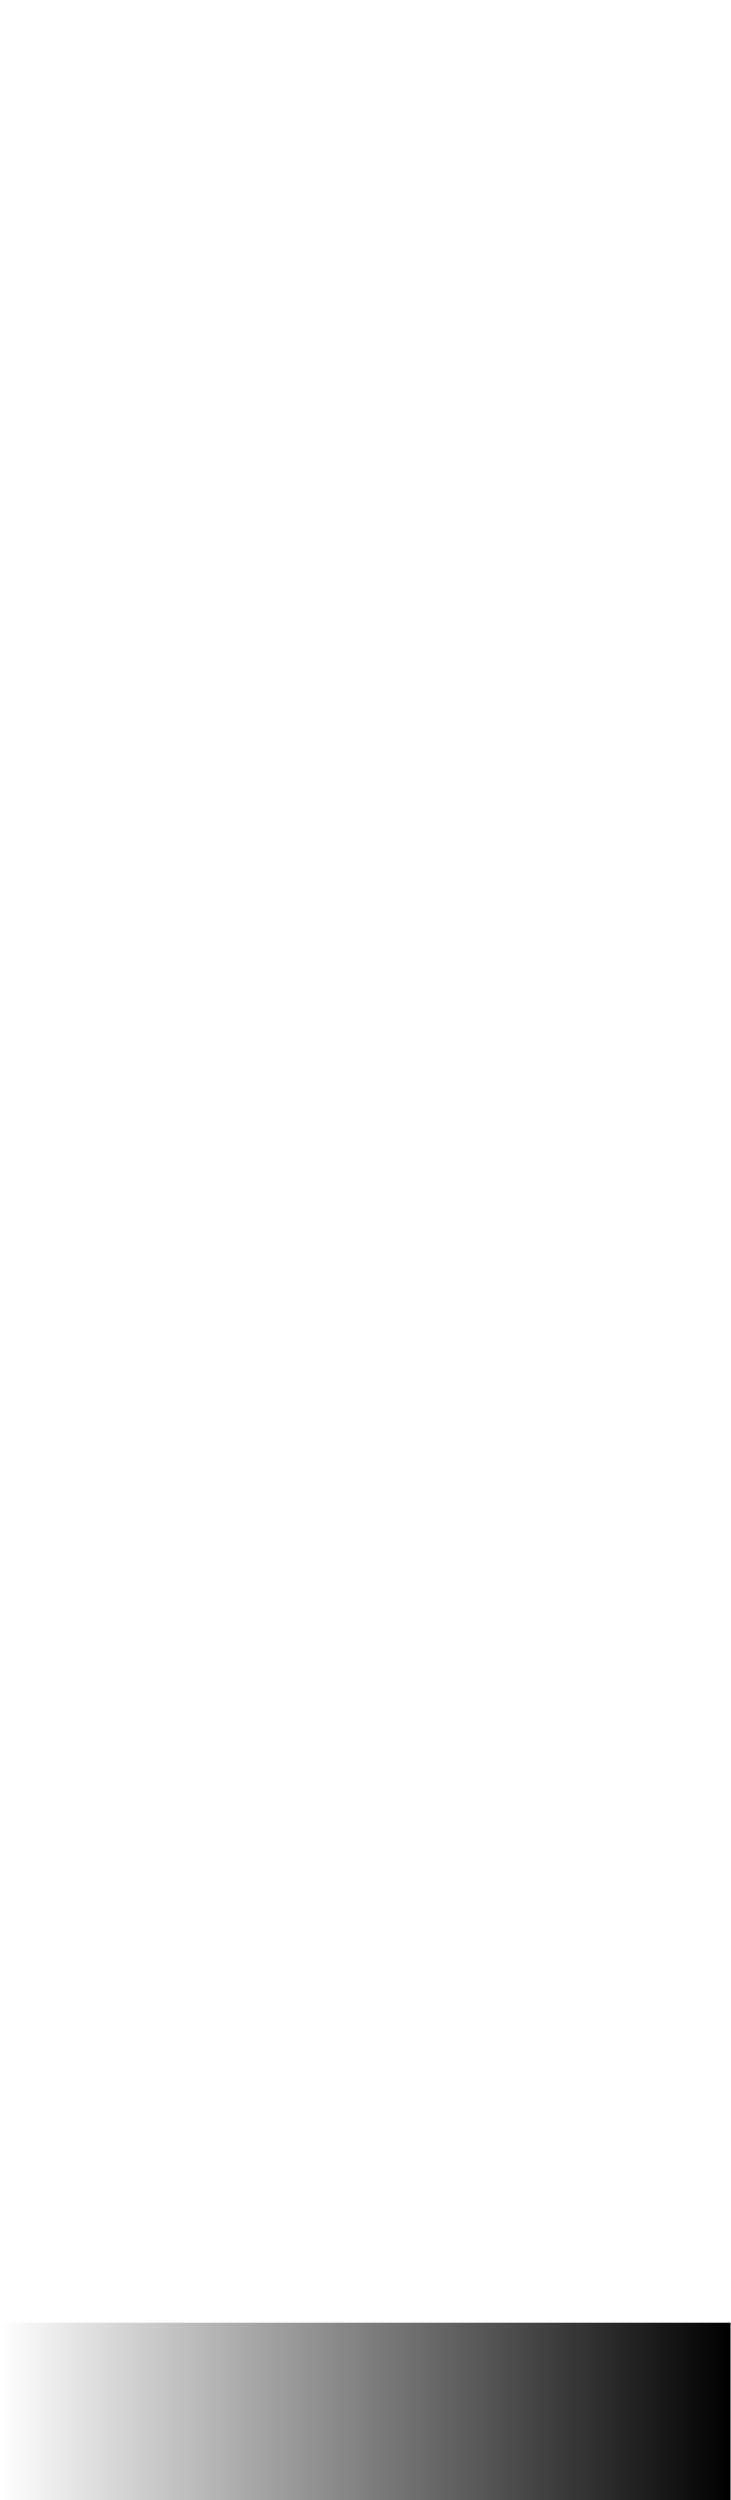
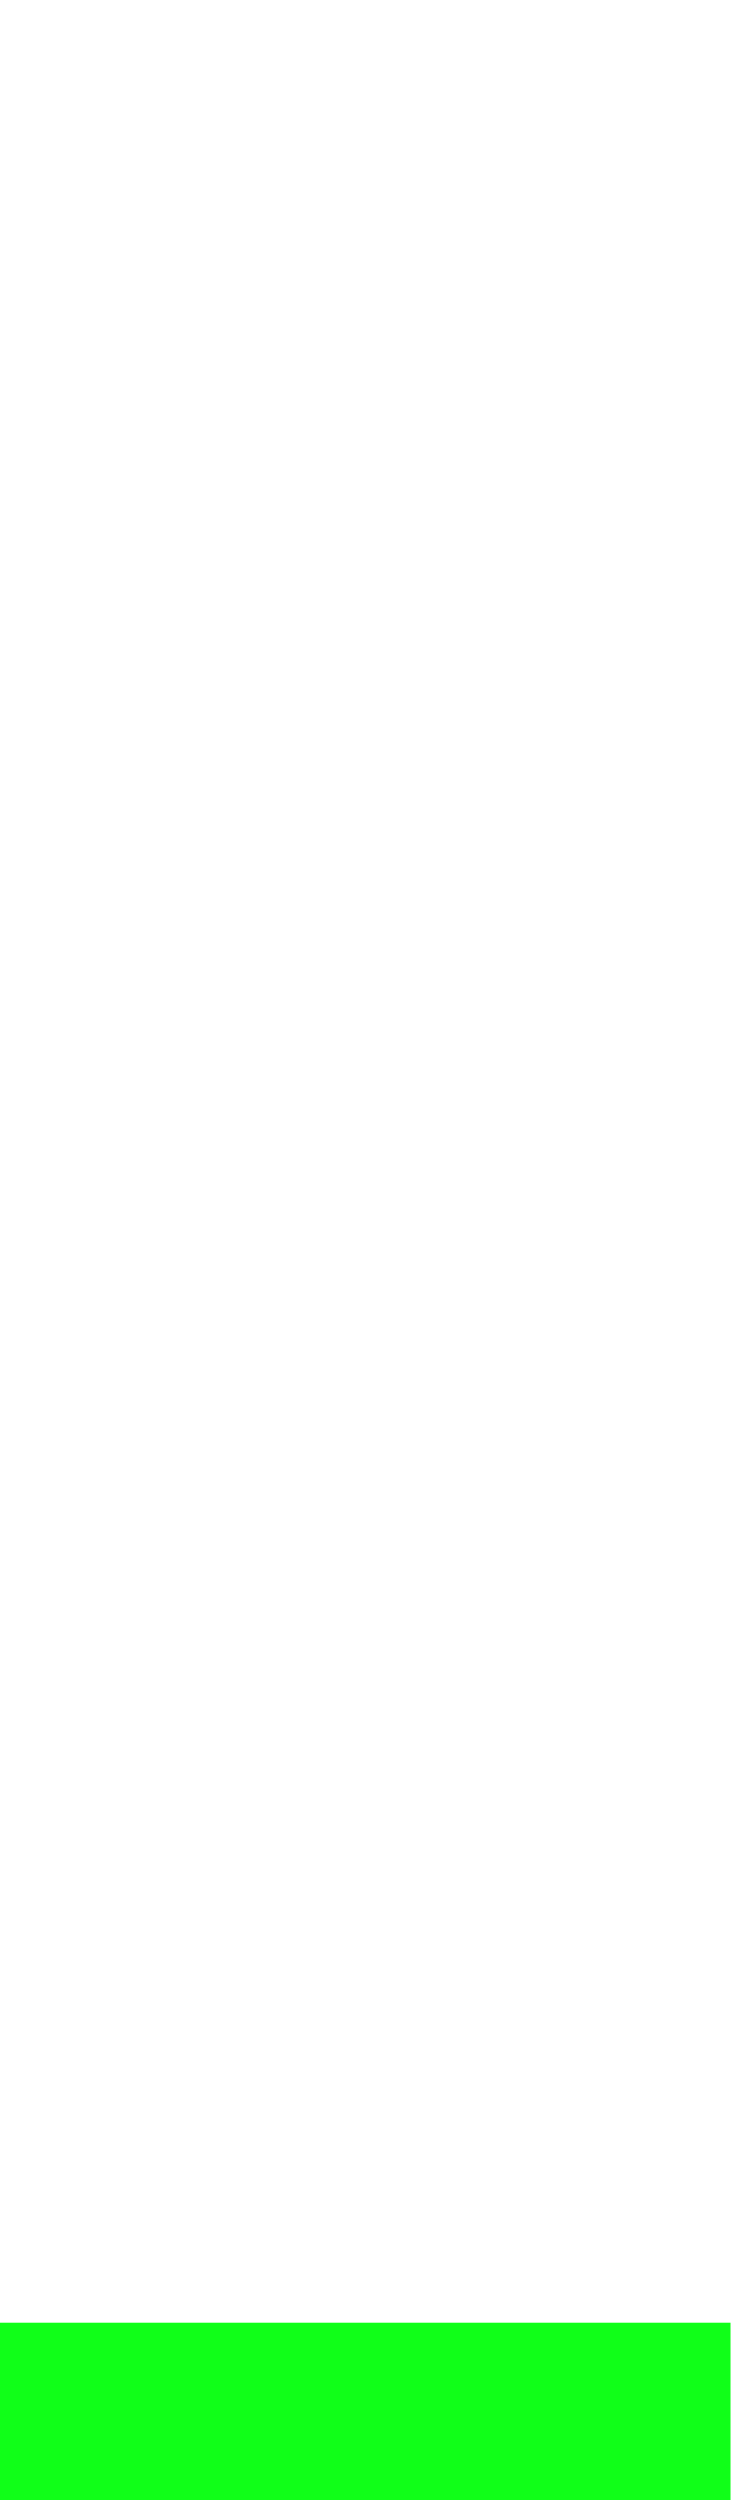
<svg xmlns="http://www.w3.org/2000/svg" version="1.1" id="Layer_1" x="0px" y="0px" width="31.451px" height="107.633px" viewBox="0 0 31.451 107.633" style="enable-background:new 0 0 31.451 107.633;" xml:space="preserve">
  <g id="StrokeFaceNose">
-     <linearGradient id="SVGID_1_" gradientUnits="userSpaceOnUse" x1="0" y1="153.816" x2="31.451" y2="153.816">
-       <stop offset="0" style="stop-color:#FFFFFF" />
-       <stop offset="1" style="stop-color:#000000" />
-     </linearGradient>
-     <rect y="100" style="fill:url(#SVGID_1_);" width="31.451" height="107.633" />
+     <rect y="100" style="fill:#10FF18;" width="31.451" height="107.633" />
  </g>
  <g id="Layer_1_1_">
</g>
  <g id="StrokeFaceNose_1_">
-     <linearGradient id="SVGID_2_" gradientUnits="userSpaceOnUse" x1="-136.774" y1="198.658" x2="-105.323" y2="198.658">
-       <stop offset="0" style="stop-color:#FFFFFF" />
-       <stop offset="1" style="stop-color:#000000" />
-     </linearGradient>
-     <rect x="-136.774" y="100" style="fill:url(#SVGID_2_);" width="31.451" height="197.316" />
+     <rect x="-136.774" y="100" style="fill:#10FF18;" width="31.451" height="197.316" />
  </g>
  <g id="Layer_1_2_">
</g>
  <g id="StrokeFaceNose_2_">
-     <linearGradient id="SVGID_3_" gradientUnits="userSpaceOnUse" x1="137.226" y1="198.658" x2="168.677" y2="198.658">
-       <stop offset="0" style="stop-color:#FFFFFF" />
-       <stop offset="1" style="stop-color:#000000" />
-     </linearGradient>
-     <rect x="137.226" y="100" style="fill:url(#SVGID_3_);" width="31.451" height="197.316" />
+     <rect x="137.226" y="100" style="fill:#10FF18;" width="31.451" height="197.316" />
  </g>
  <g id="Layer_1_3_">
</g>
</svg>
